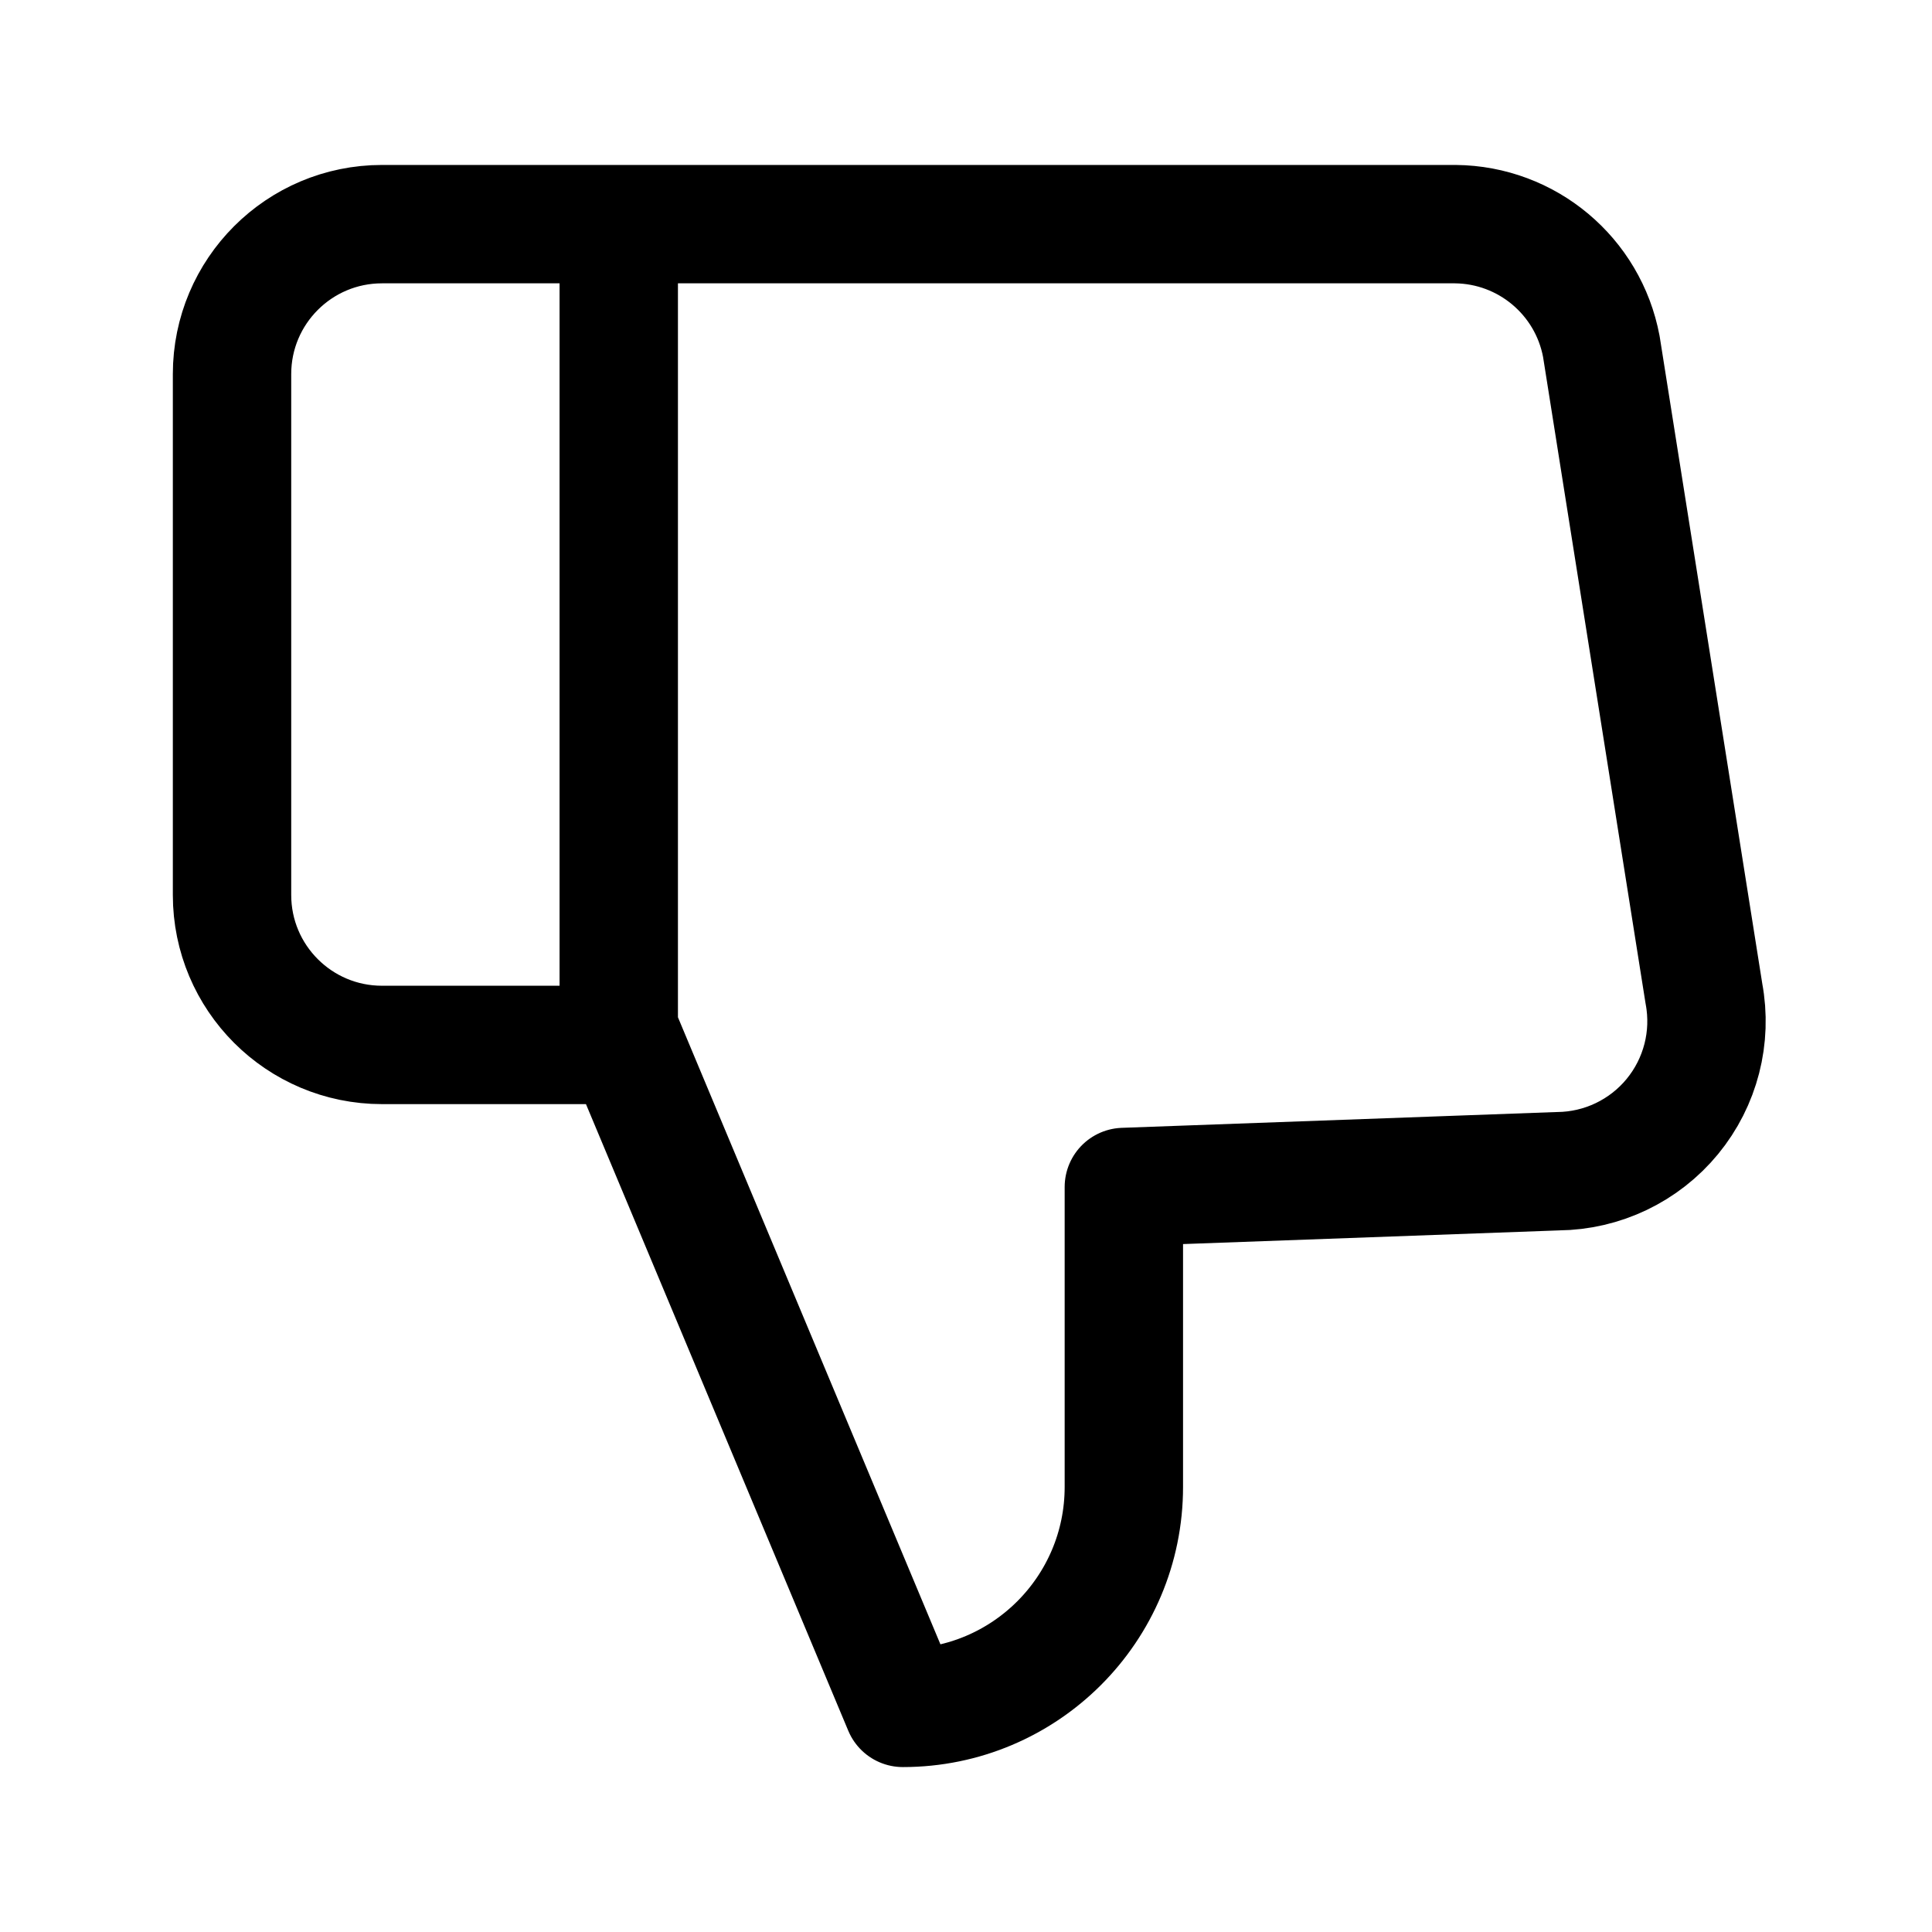
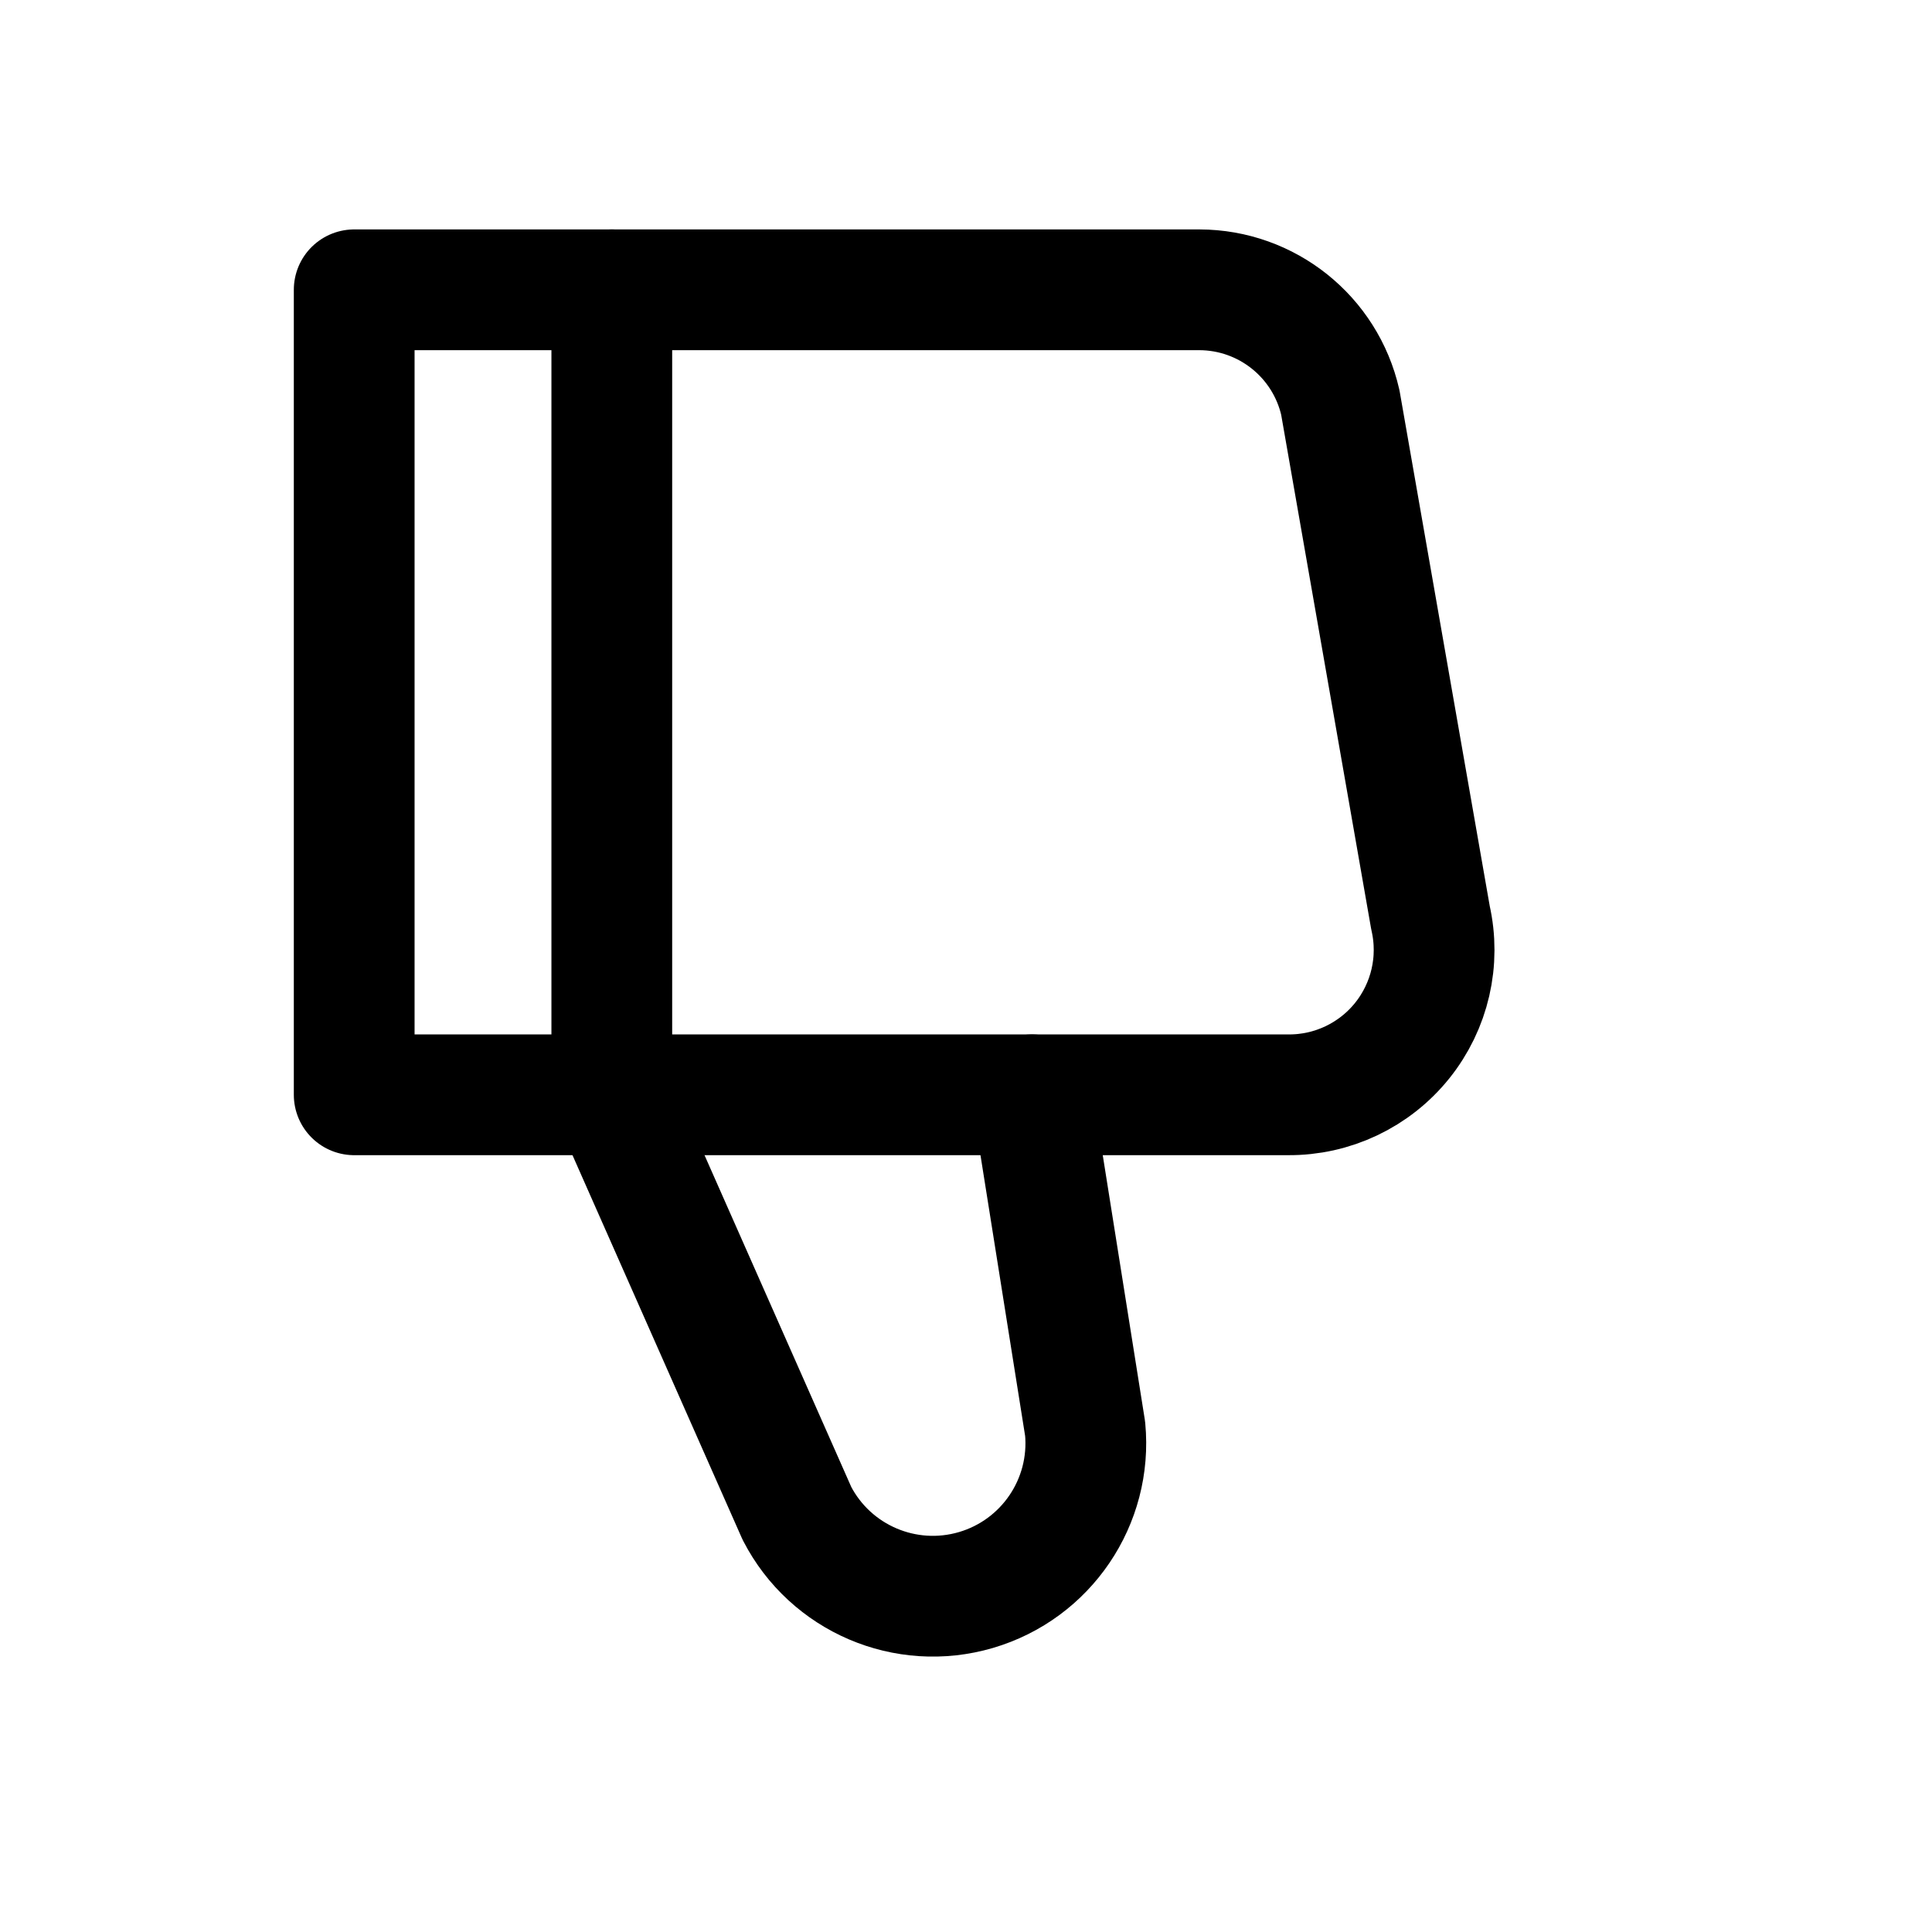
<svg xmlns="http://www.w3.org/2000/svg" viewBox="0 0 24 24" fill="none" stroke="currentColor" stroke-width="1.5" stroke-linecap="round" stroke-linejoin="round" aria-hidden="true">
-   <path d="M14 9.4V5.6a2.8 2.8 0 0 0-2.8-2.8L7.6 11.4v10.2h10.6a1.9 1.9 0 0 0 1.85-1.55l1.3-8.2a1.9 1.9 0 0 0-1.85-2.25zM7.6 21.6H4.6a1.9 1.9 0 0 1-1.9-1.9v-6.6a1.9 1.9 0 0 1 1.9-1.9h3" transform="translate(0.2353 0.4314) scale(0.9804) translate(0 24) scale(1 -1)" />
+   <path d="M7.6 13.6h8.4a1.8 1.8 0 0 0 1.77-2.2l-1.12-6.4A1.8 1.8 0 0 0 14.9 3.6H7.6z" />
+   <path d="M7.6 13.6 9.9 18.8a1.9 1.9 0 0 0 3.58-1.05l-0.66-4.15" />
+   <path d="M4.4 13.6h3.2M4.4 13.6v-10h3.2" />
</svg>
